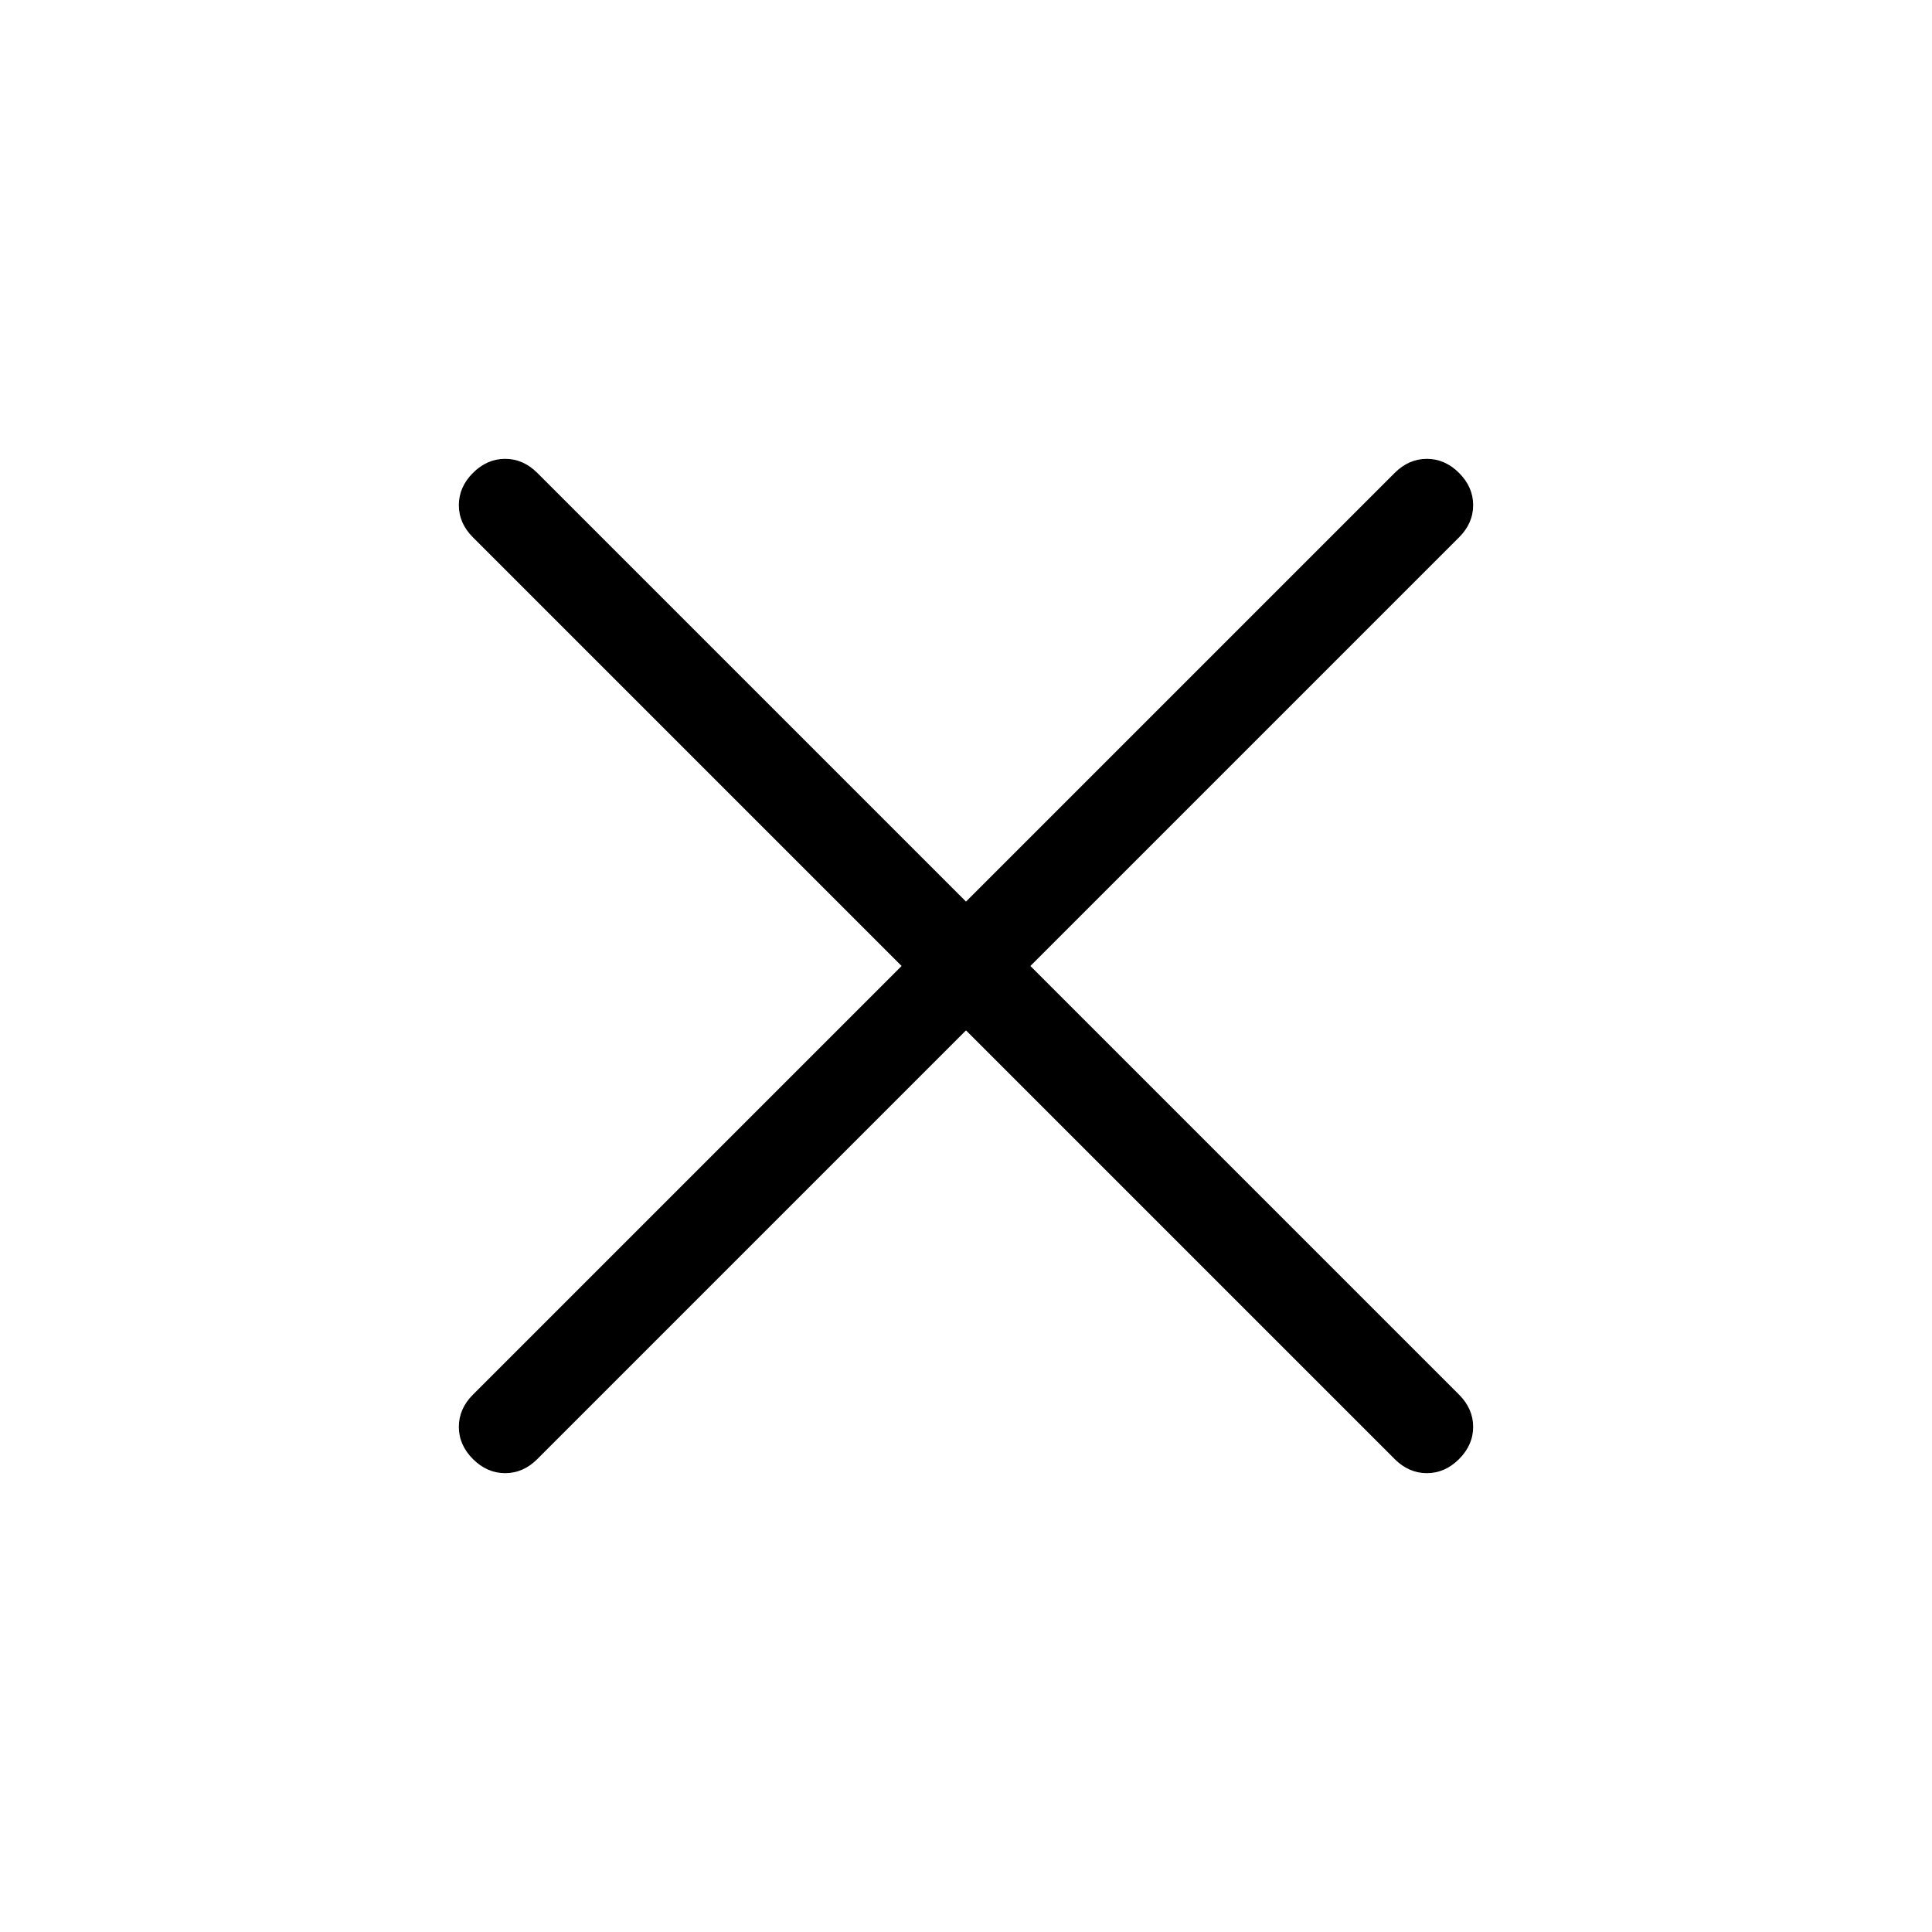
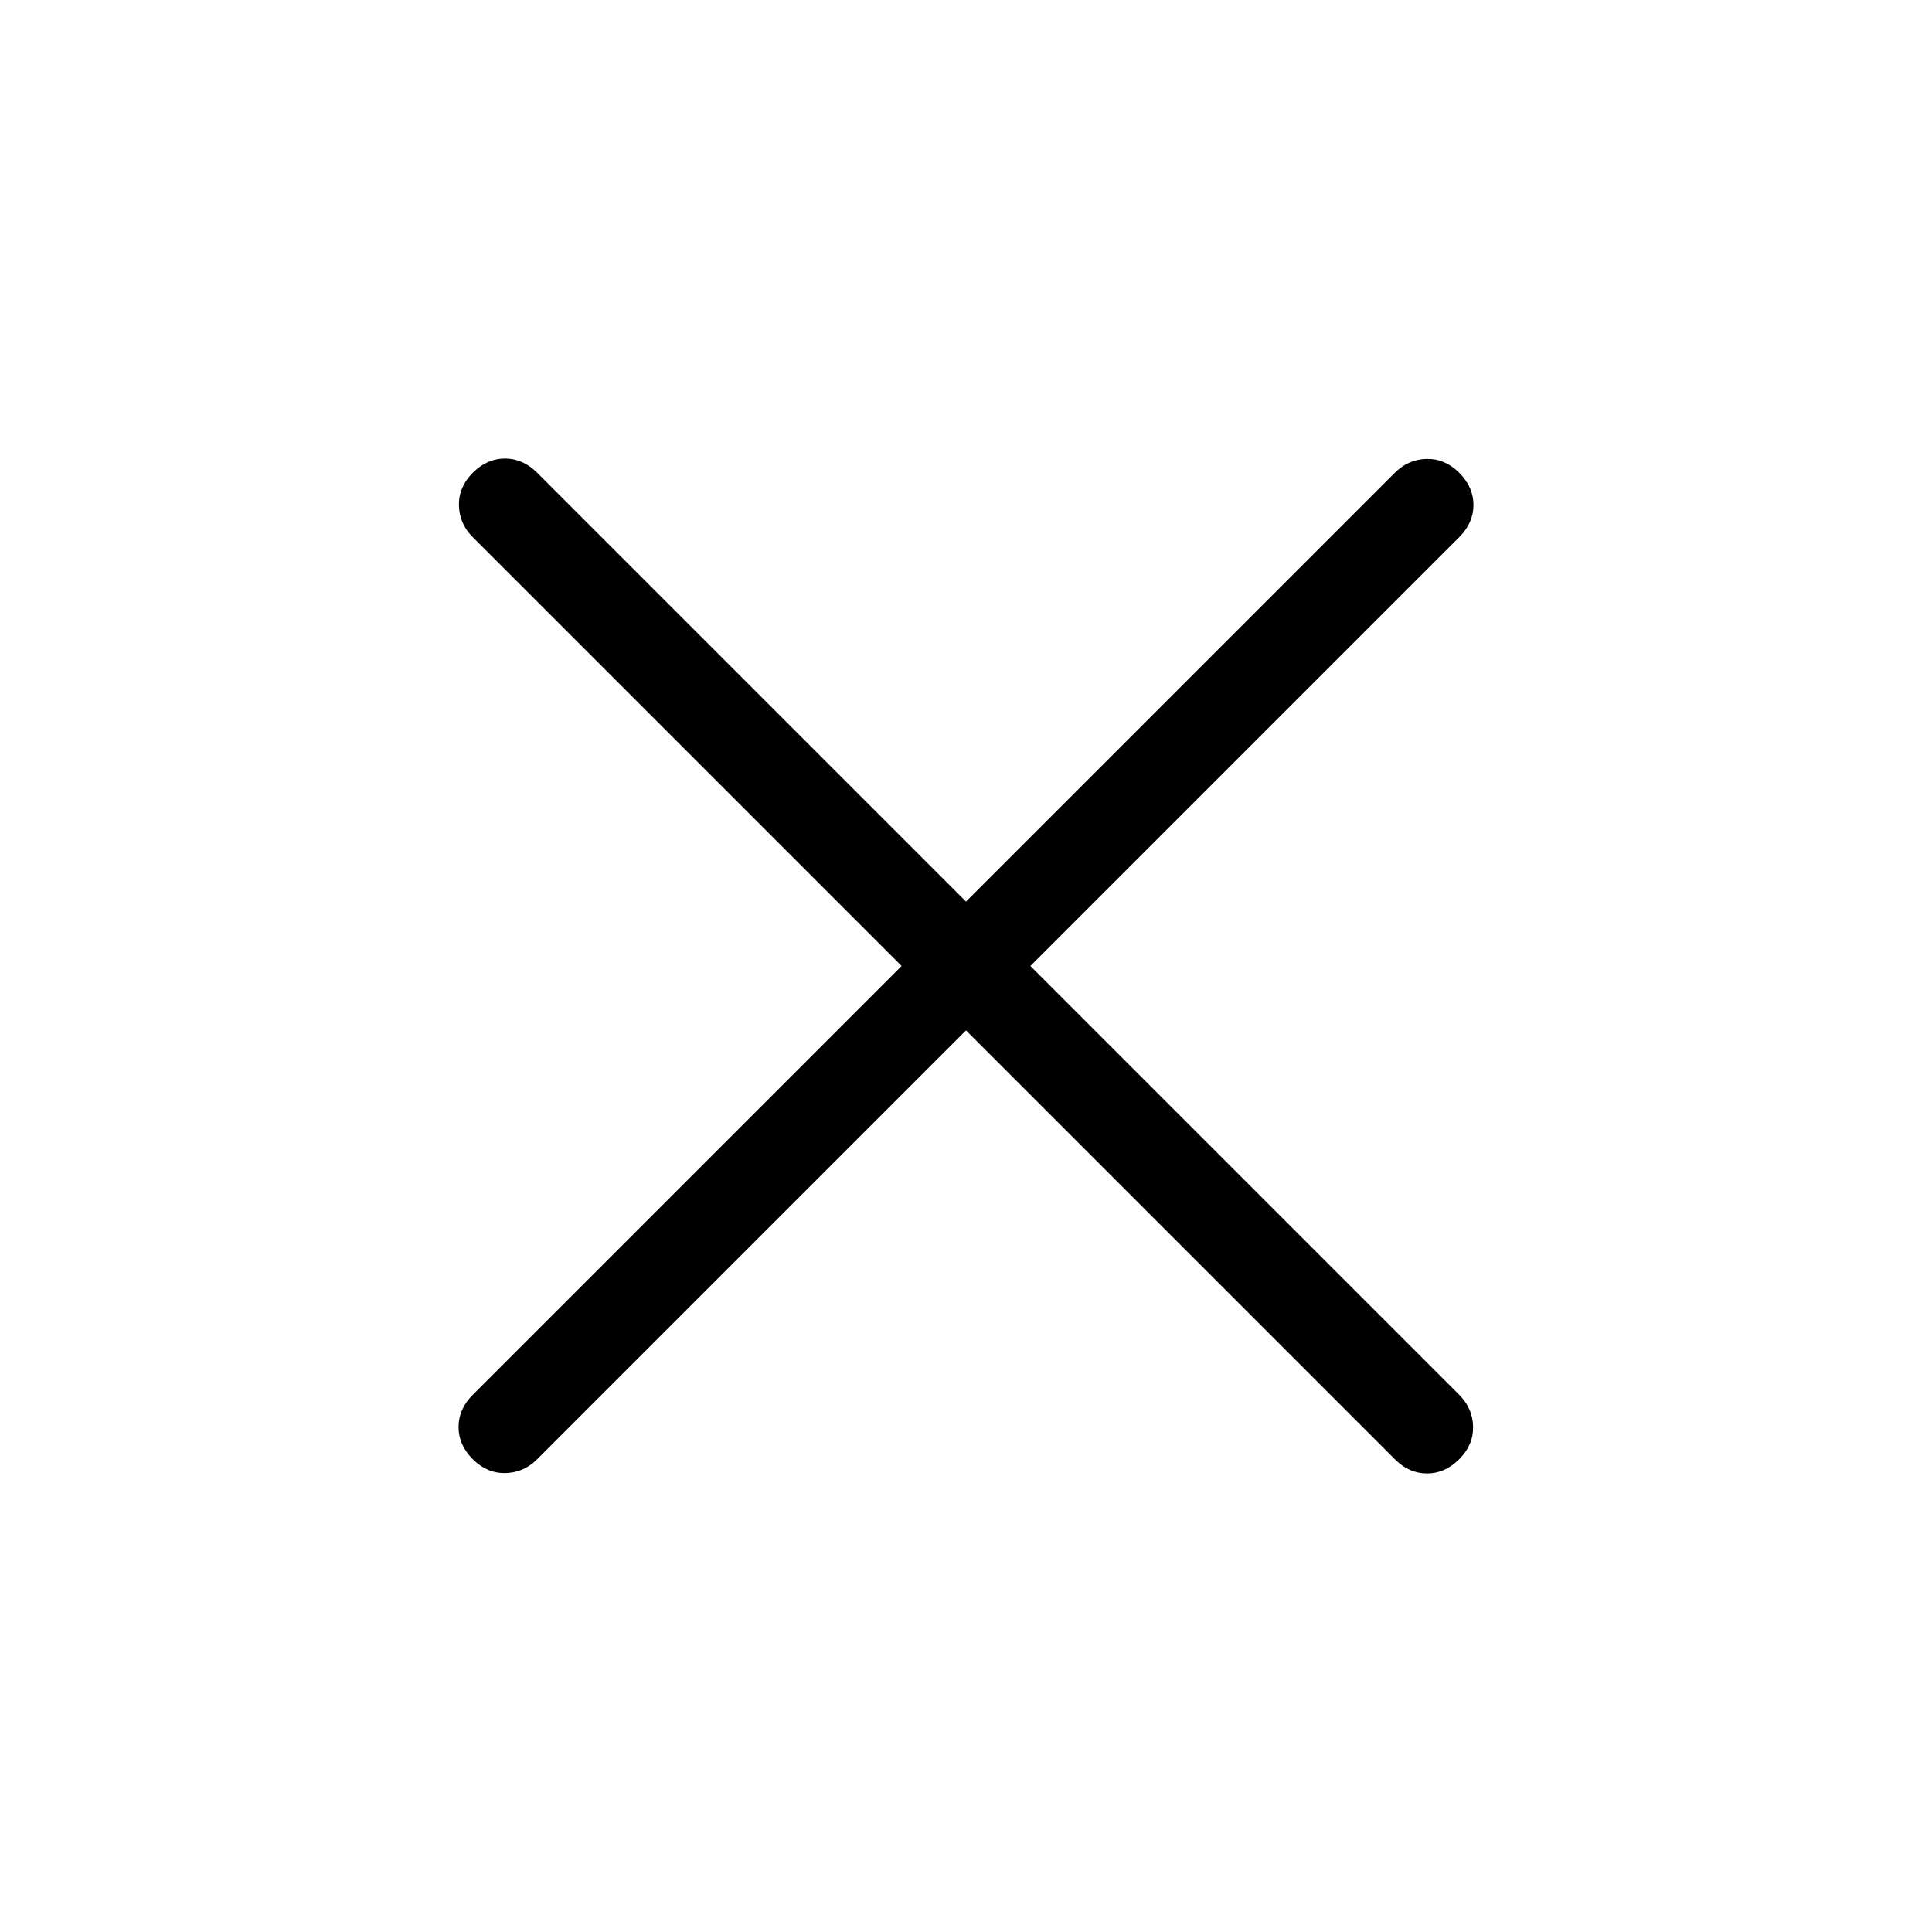
- <svg xmlns="http://www.w3.org/2000/svg" height="48" width="48">
-   <path d="M24 25.6 13.35 36.25q-.35.35-.8.35-.45 0-.8-.35-.35-.35-.35-.8 0-.45.35-.8L22.4 24 11.75 13.35q-.35-.35-.35-.8 0-.45.35-.8.35-.35.8-.35.45 0 .8.35L24 22.4l10.65-10.65q.35-.35.8-.35.45 0 .8.35.35.35.35.8 0 .45-.35.8L25.6 24l10.65 10.65q.35.35.35.8 0 .45-.35.8-.35.35-.8.35-.45 0-.8-.35Z" />
+ <svg xmlns="http://www.w3.org/2000/svg" height="48" viewBox="0 -960 960 960" width="48">
+   <path d="M480-448.001 266.923-234.924q-6.692 6.693-15.807 6.885-9.116.192-16.192-6.885-7.077-7.076-7.077-15.999 0-8.923 7.077-16L448.001-480 234.924-693.077q-6.693-6.692-6.885-15.807-.192-9.116 6.885-16.192 7.076-7.077 15.999-7.077 8.923 0 16 7.077L480-511.999l213.077-213.077q6.692-6.693 15.807-6.885 9.116-.192 16.192 6.885 7.077 7.076 7.077 15.999 0 8.923-7.077 16L511.999-480l213.077 213.077q6.693 6.692 6.885 15.807.192 9.116-6.885 16.192-7.076 7.077-15.999 7.077-8.923 0-16-7.077L480-448.001Z" />
</svg>
